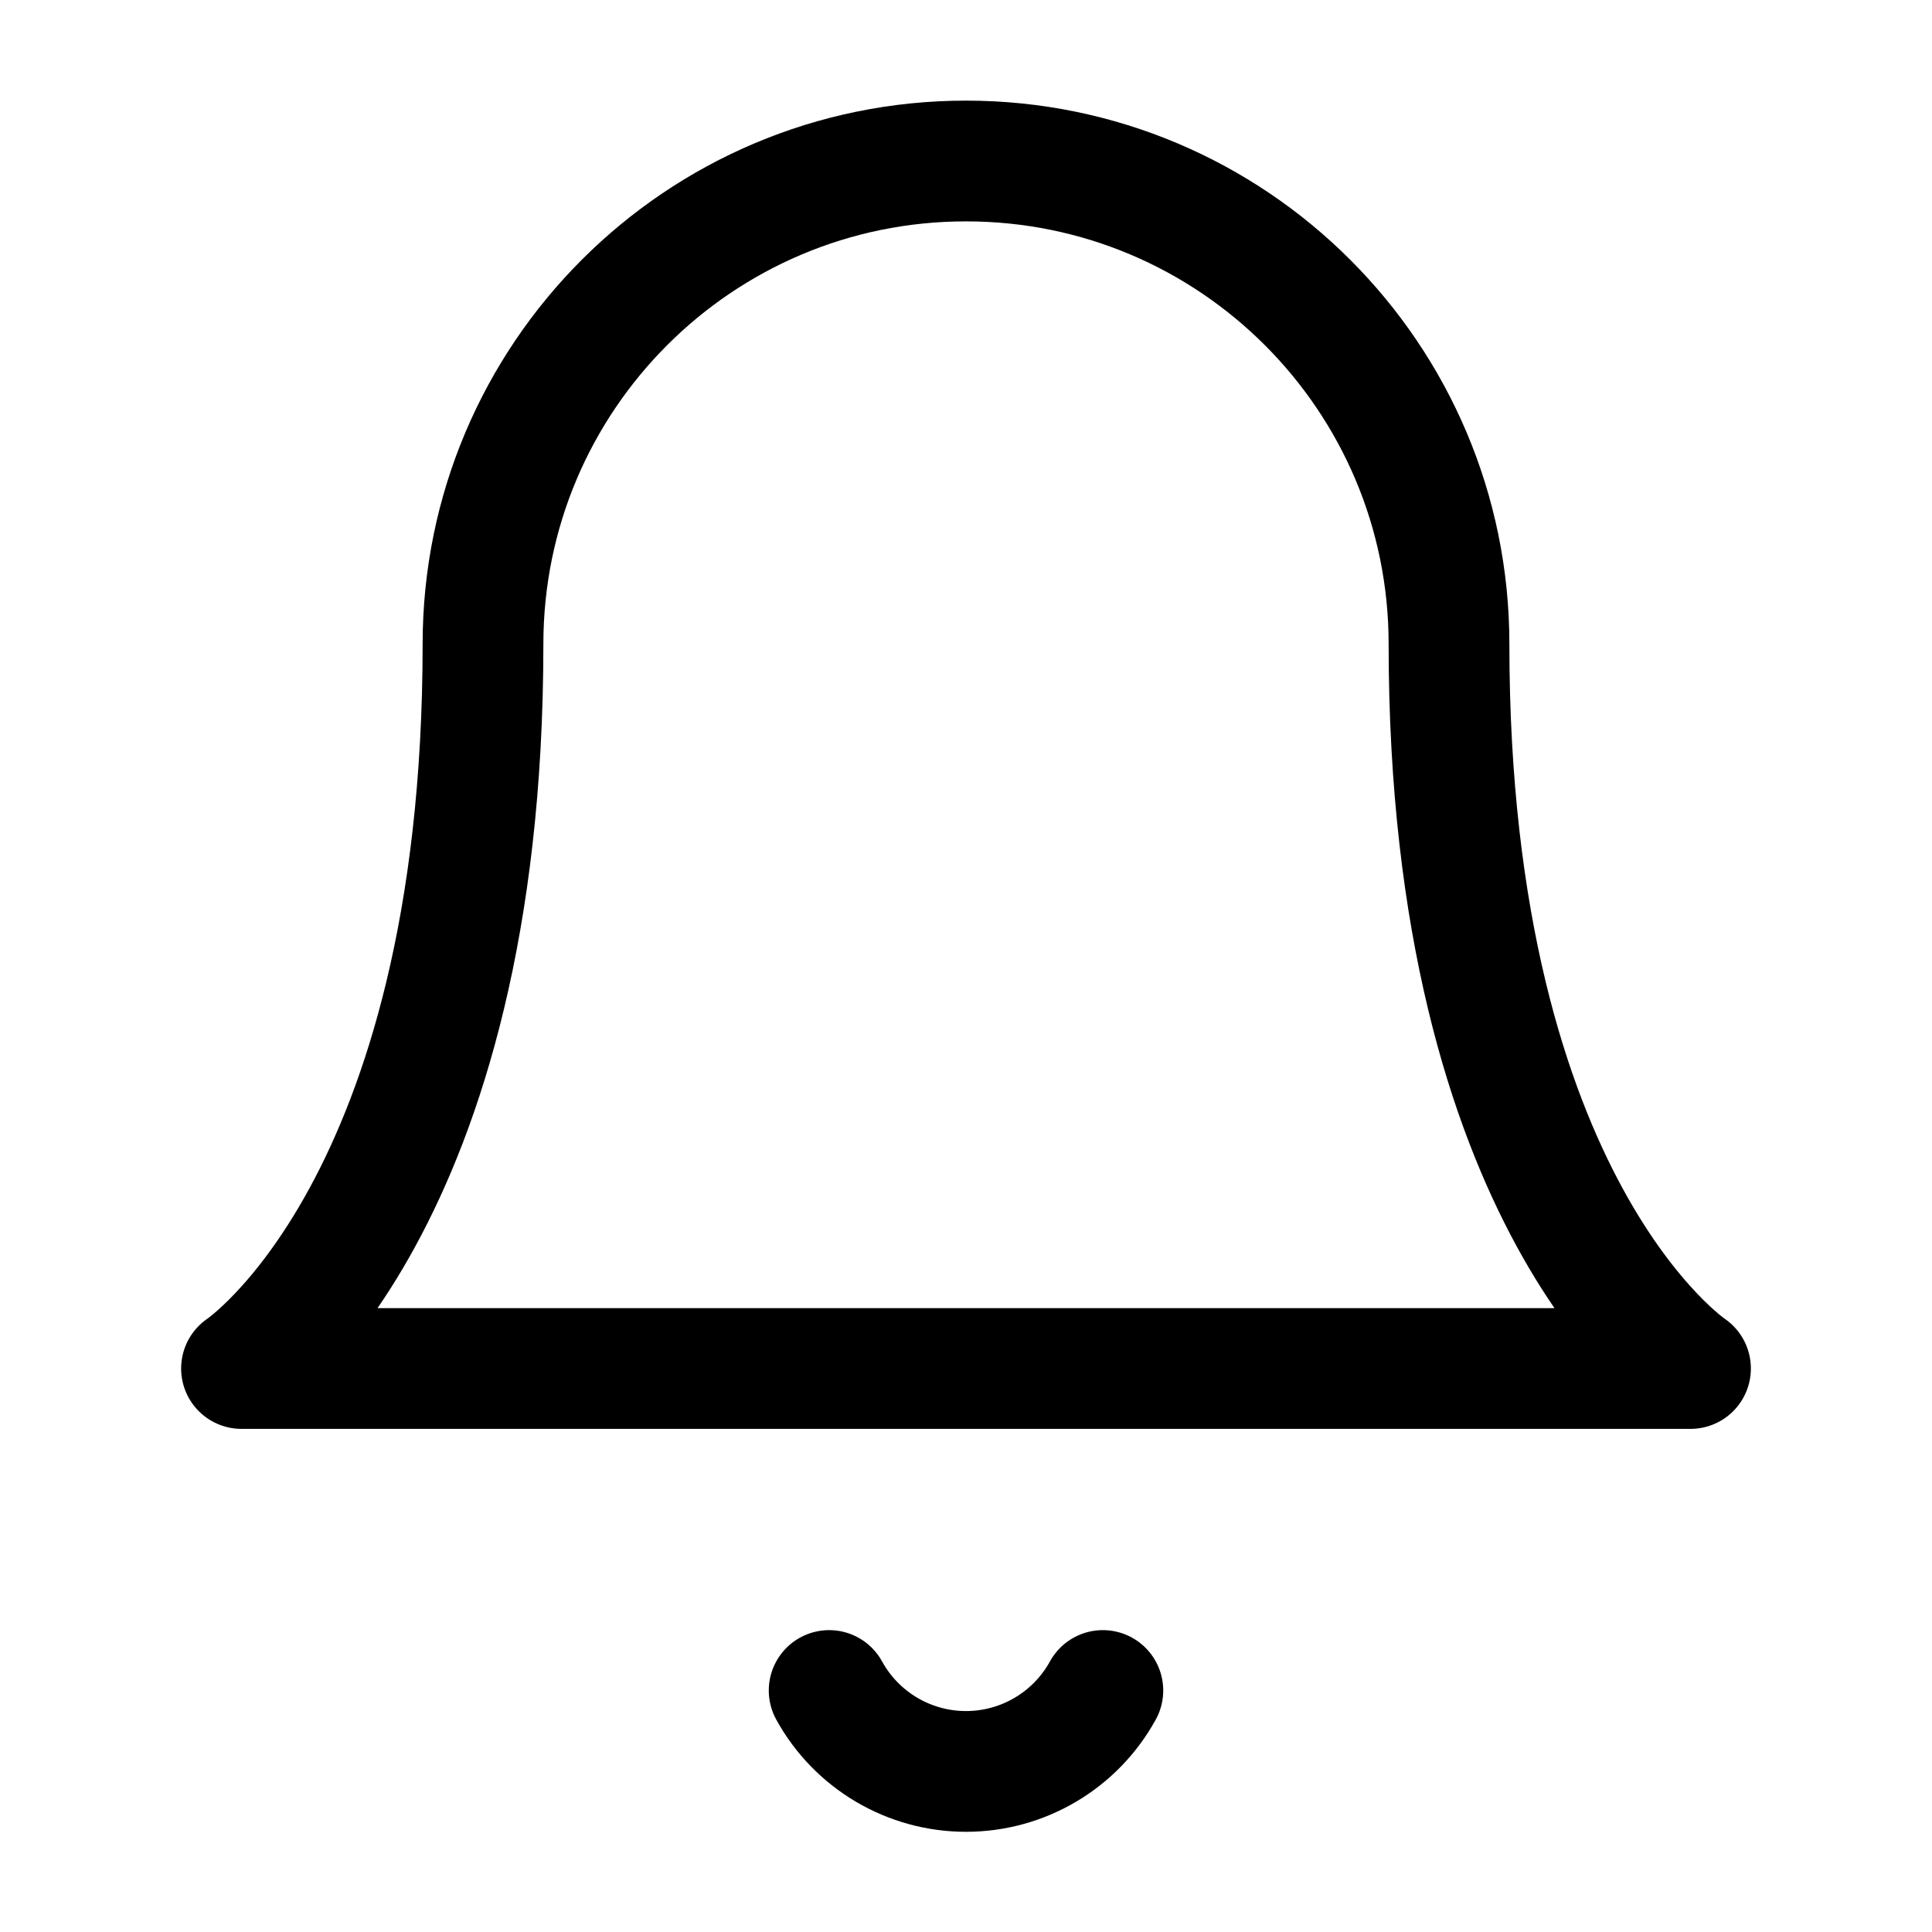
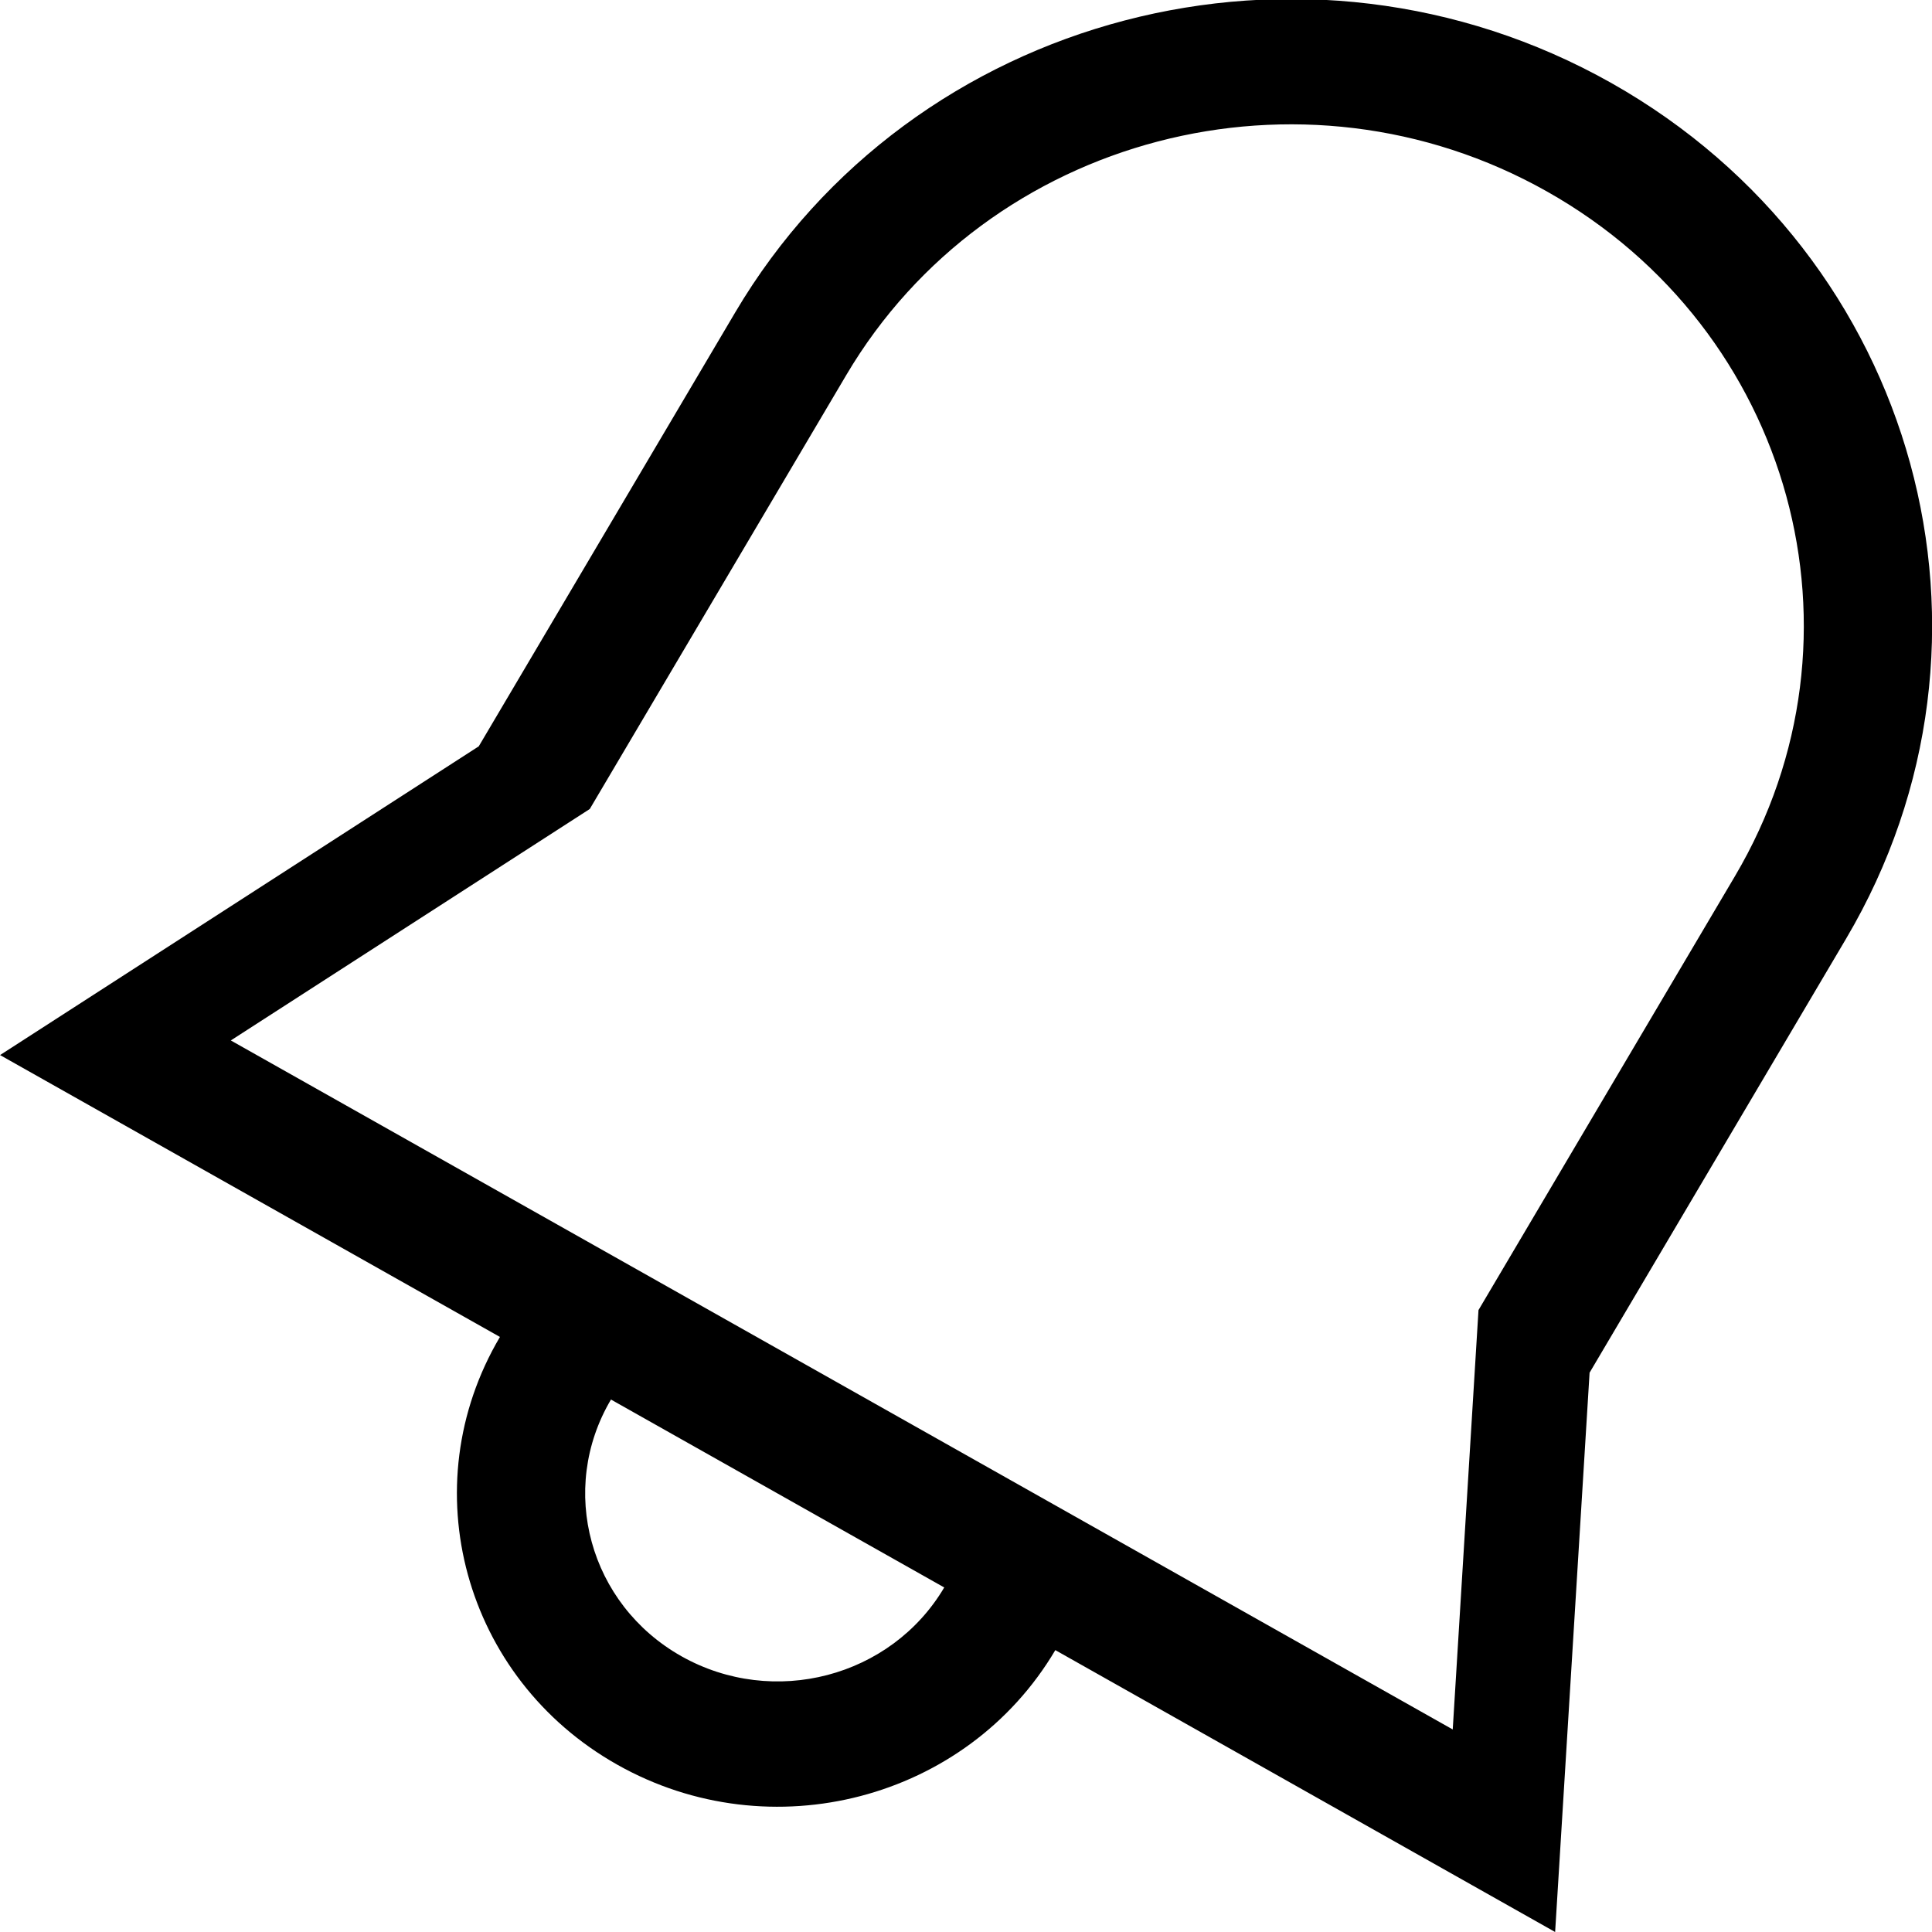
- <svg xmlns="http://www.w3.org/2000/svg" width="24" height="24" viewBox="0 0 24 24" fill="none" stroke="currentColor" stroke-width="1.5" stroke-linecap="round" stroke-linejoin="round">
-   <path d="M6 8a6 6 0 0 1 12 0c0 7 3 9 3 9H3s3-2 3-9" />
-   <path d="M10.3 21a1.94 1.94 0 0 0 3.4 0" />
+ <svg xmlns="http://www.w3.org/2000/svg" width="800px" height="800px" viewBox="0 0 30 30" version="1.1">
+   <defs>
+ 
+ </defs>
+   <g id="Page-1" stroke="none" stroke-width="1" fill="none" fill-rule="evenodd">
+     <g id="Icon-Set" transform="translate(-413, -880)" fill="#000000">
+       <path d="M439.941,893.604 L435.958,900.343 L435.558,906.855 L416.584,896.156 L422.158,892.562 L426.142,885.822 C428.342,882.101 433.215,880.825 437.024,882.975 C440.835,885.123 442.141,889.882 439.941,893.604 L439.941,893.604 Z M423.581,905.718 C422.152,904.912 421.662,903.128 422.487,901.732 L427.662,904.65 C426.837,906.046 425.01,906.523 423.581,905.718 L423.581,905.718 Z M438.021,881.289 C433.258,878.604 427.167,880.197 424.417,884.85 L420.434,891.589 L413.001,896.383 L420.763,900.76 C419.388,903.086 420.203,906.06 422.585,907.402 C424.967,908.746 428.012,907.949 429.387,905.623 L437.148,910 L437.683,901.315 L441.666,894.576 C444.416,889.924 442.784,883.976 438.021,881.289 L438.021,881.289 Z" id="bell">
+ 
+ </path>
+     </g>
+   </g>
</svg>
